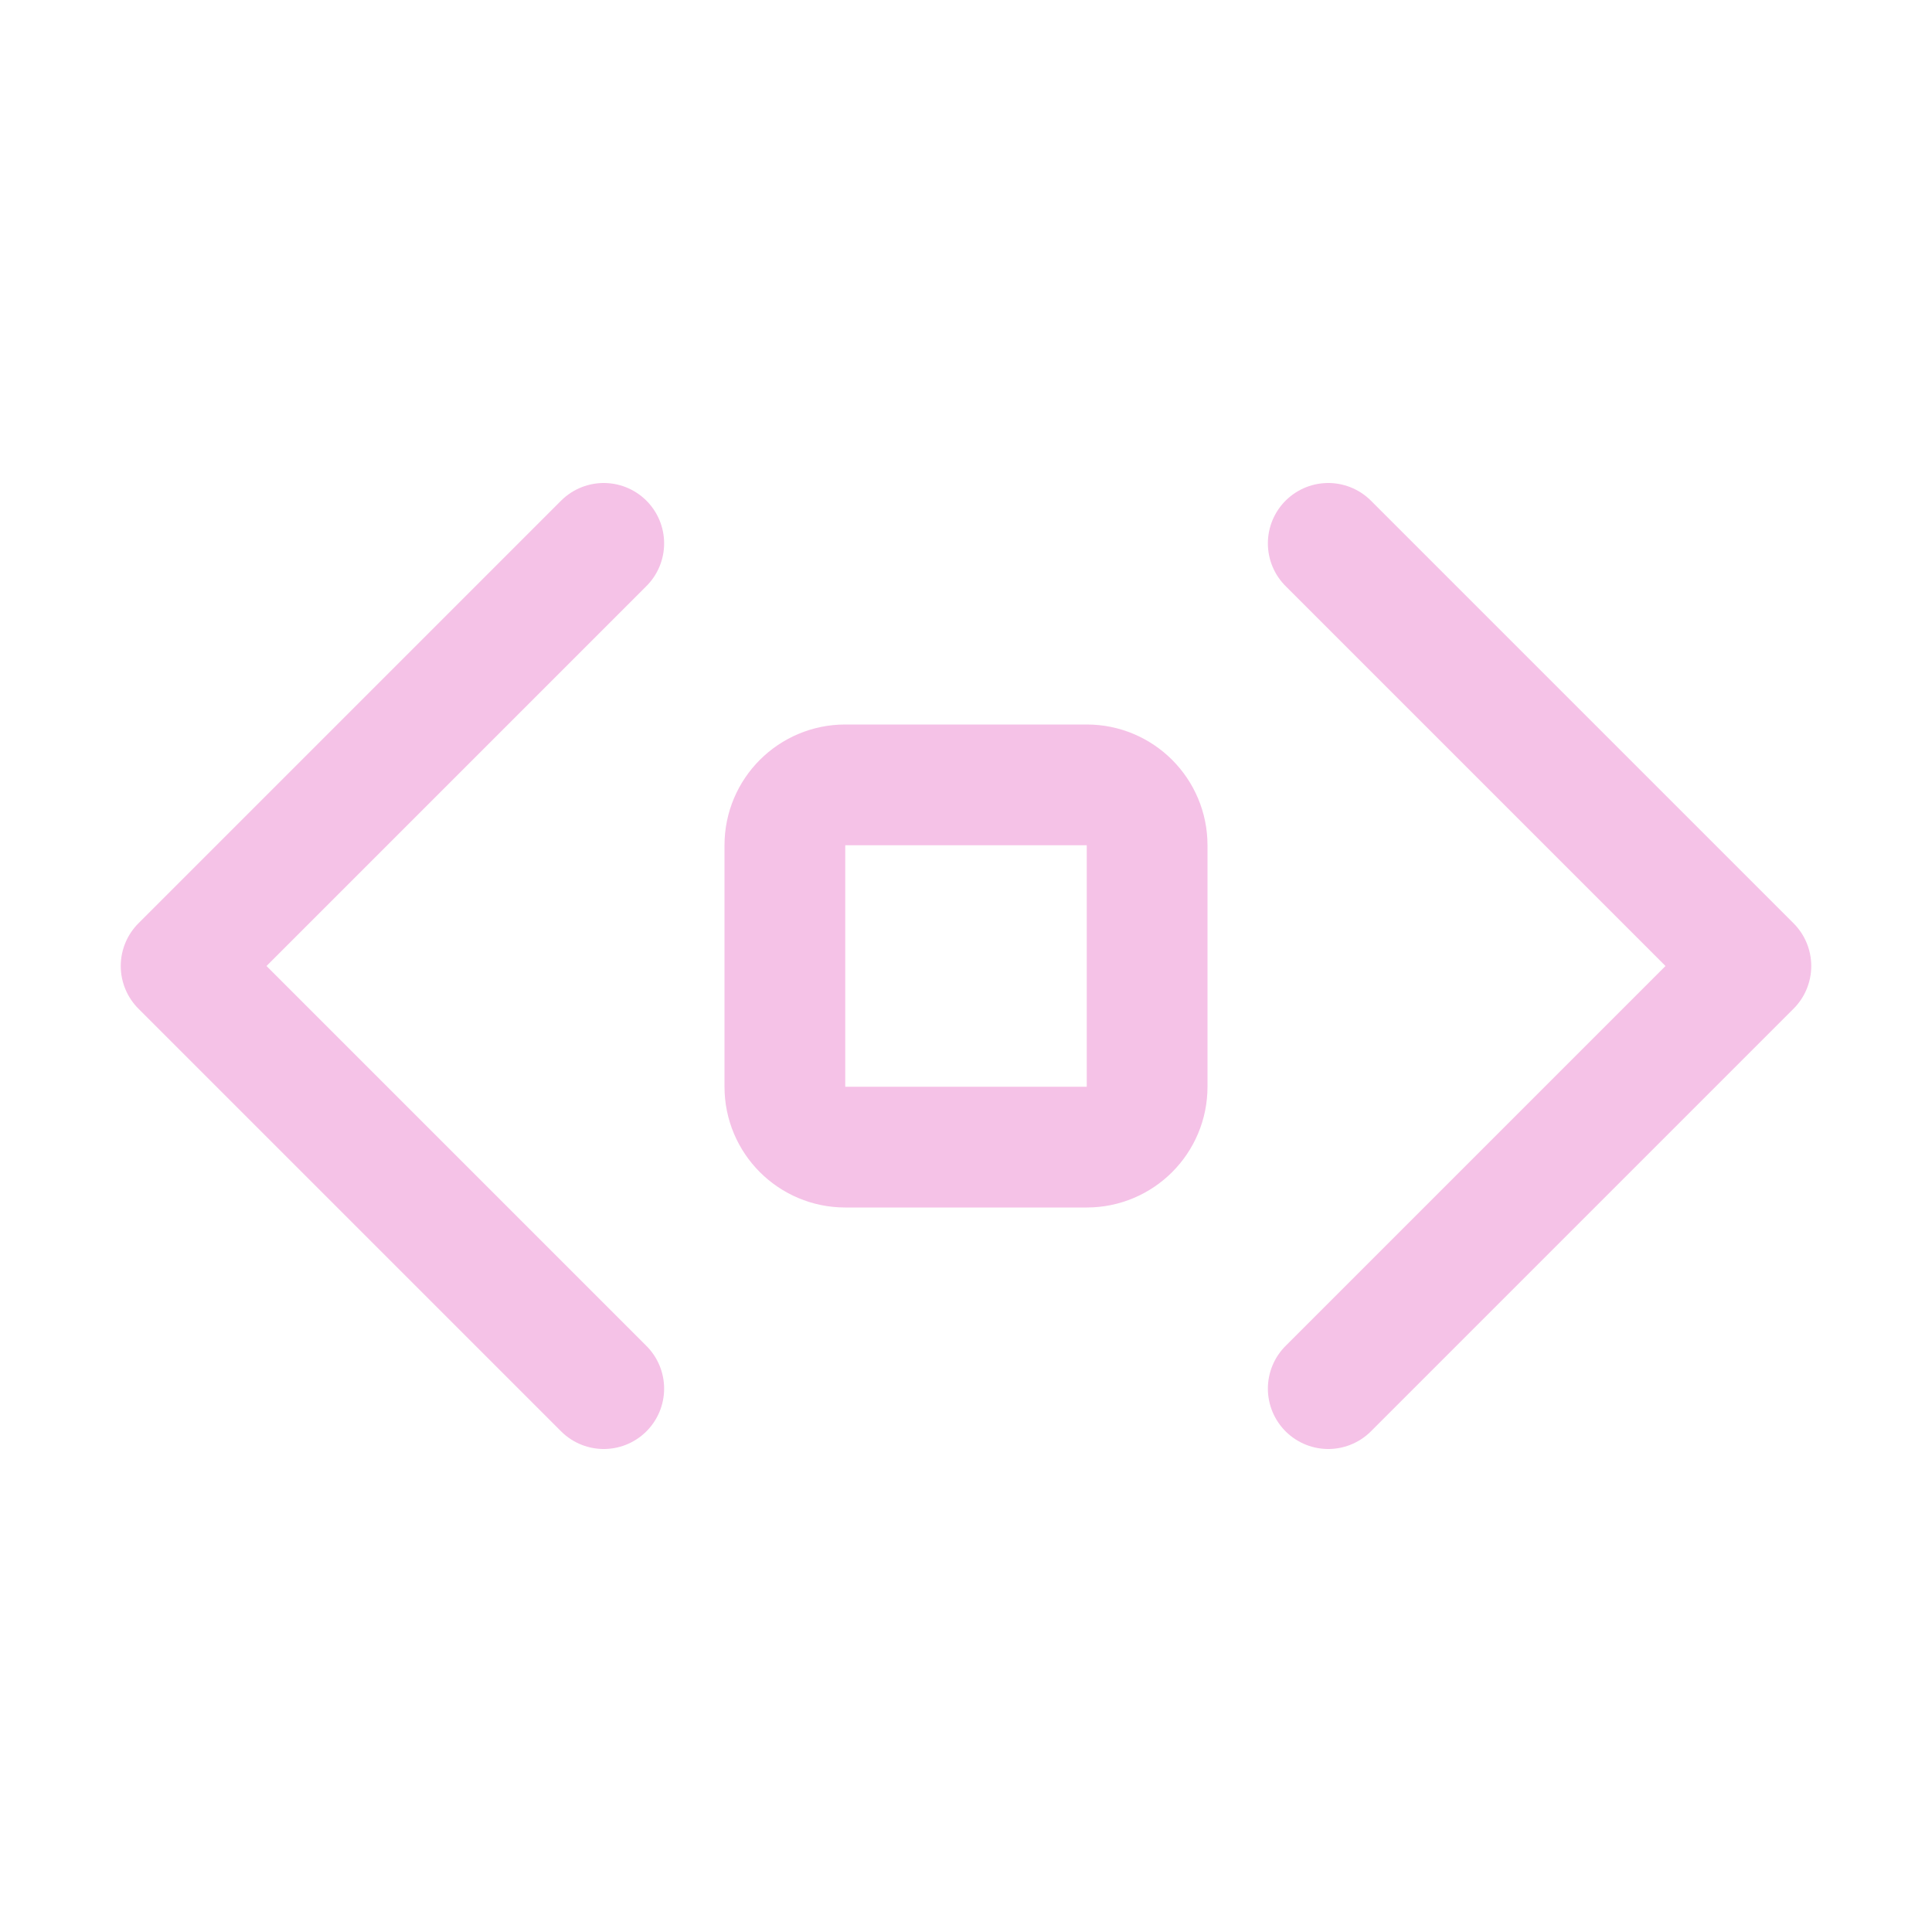
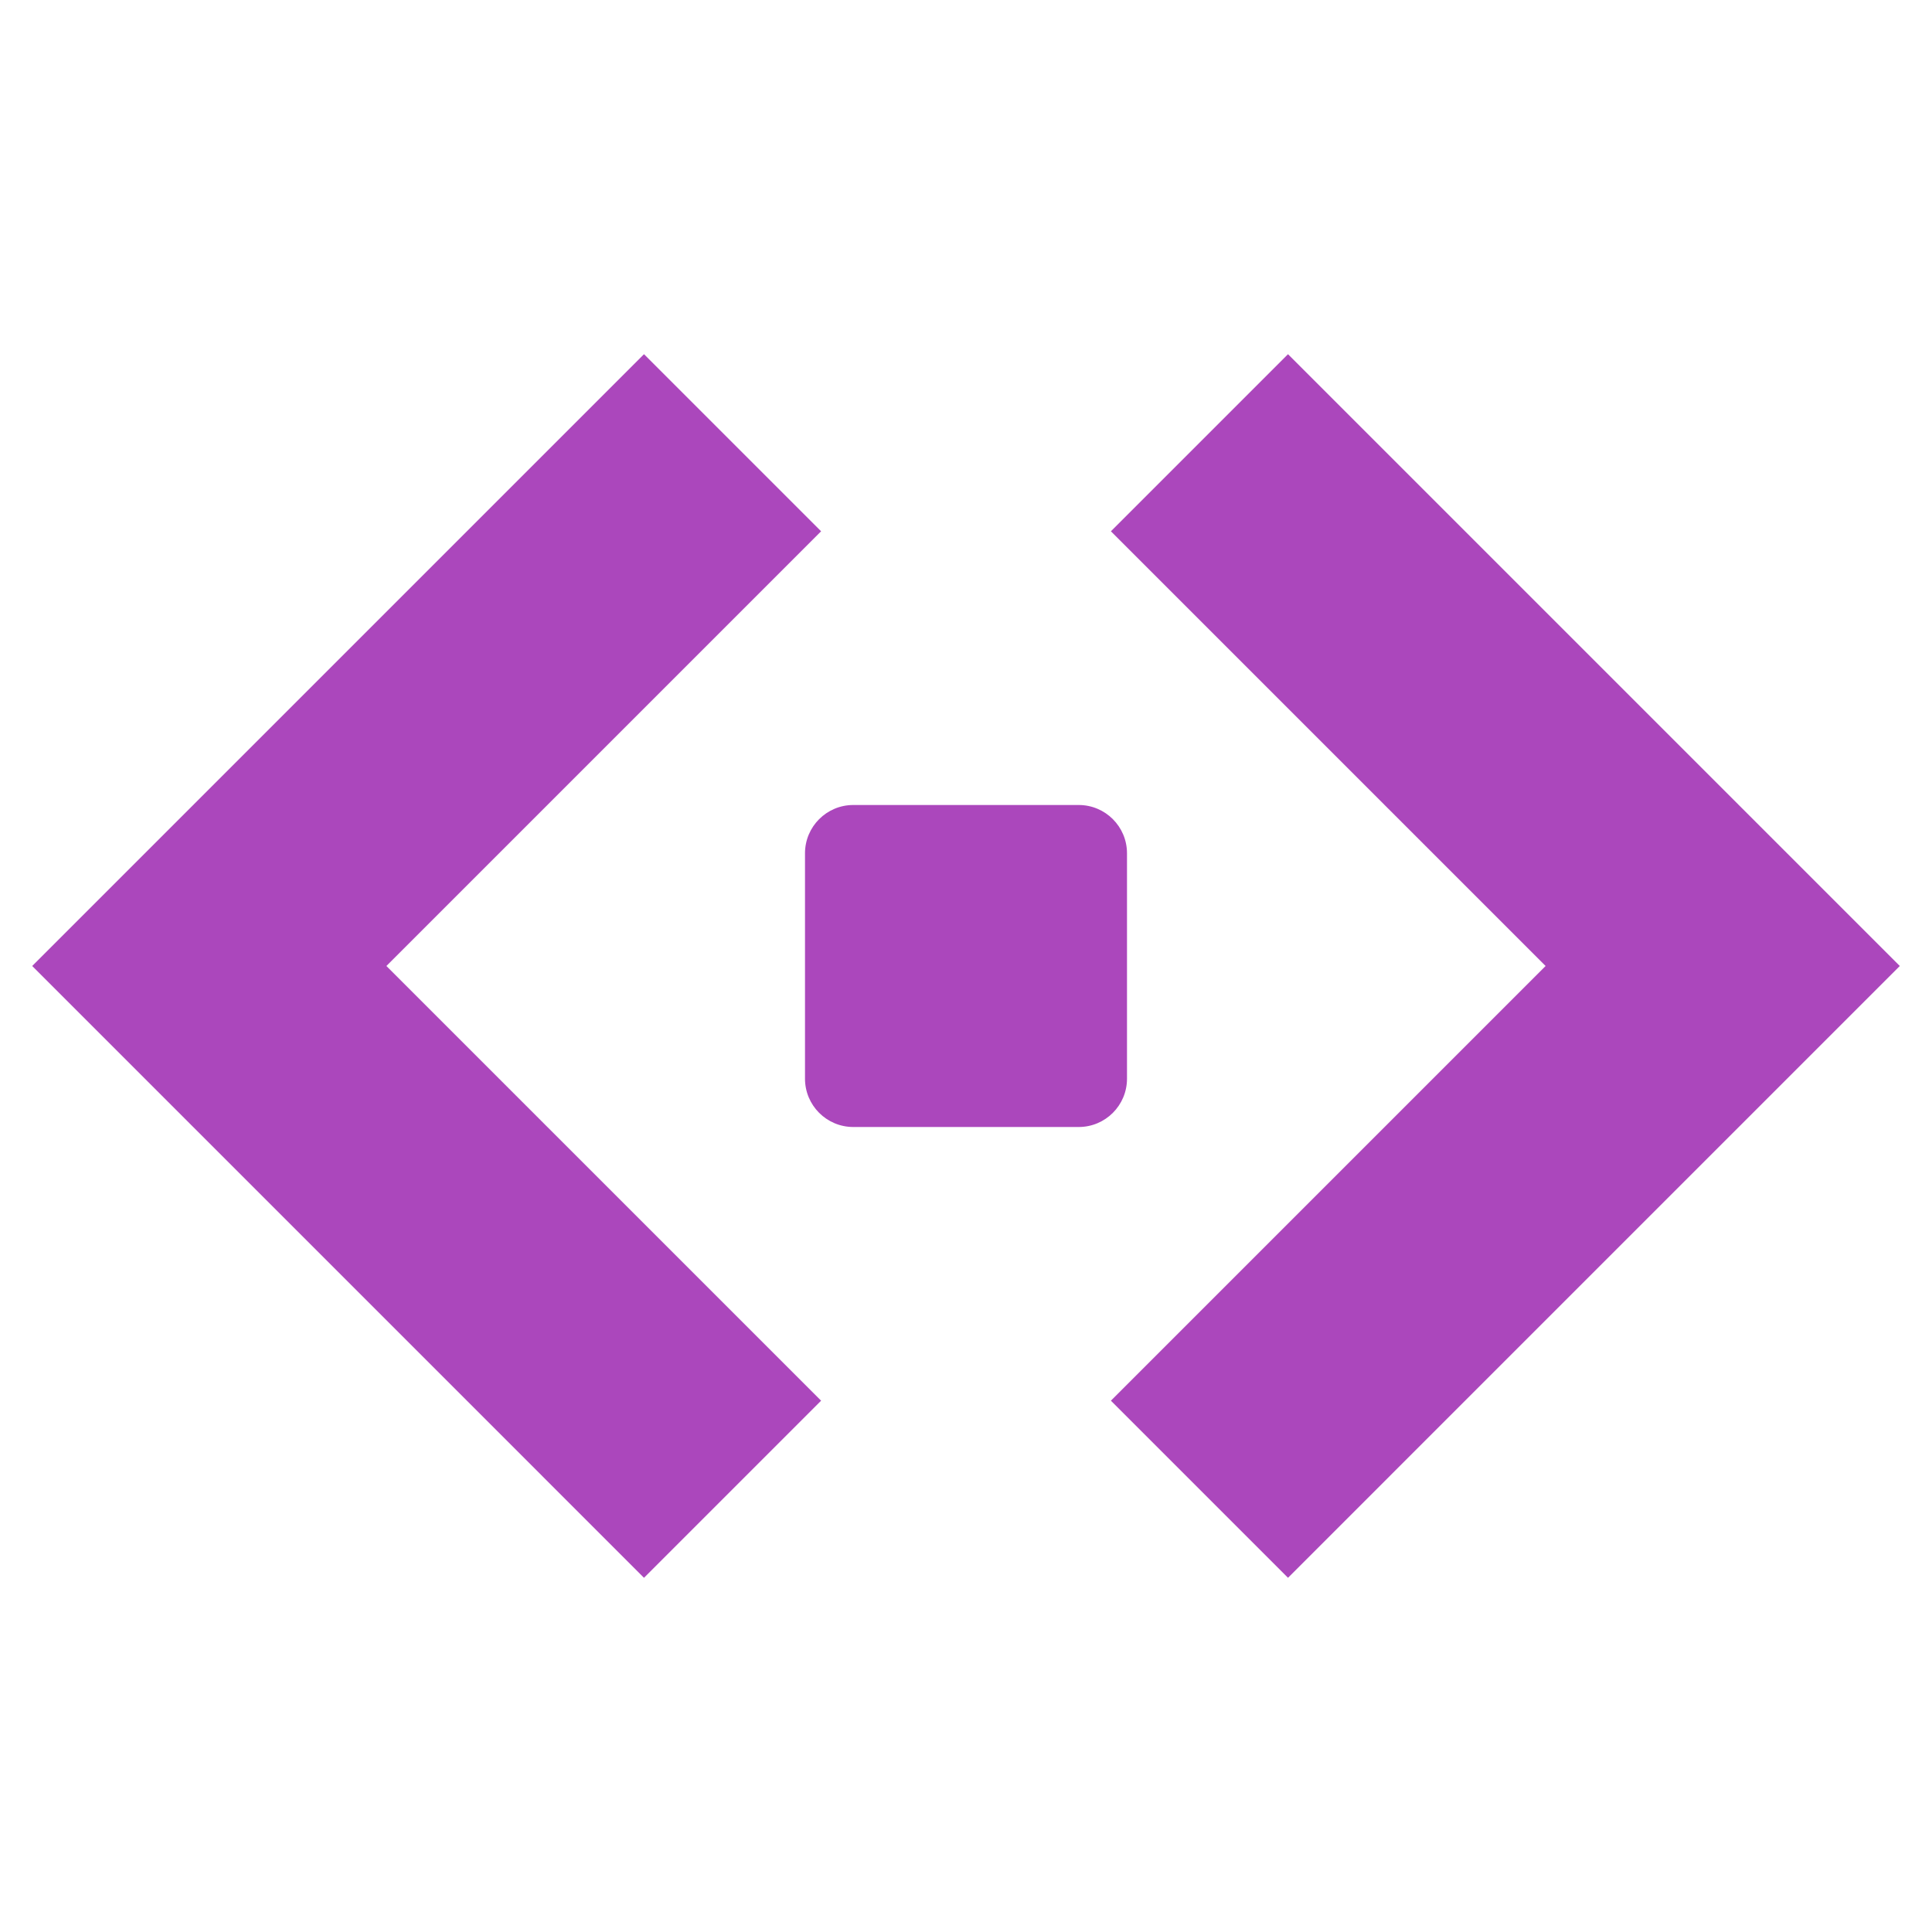
- <svg xmlns="http://www.w3.org/2000/svg" width="16" height="16" viewBox="0 0 16 16">
-   <g fill="none" stroke="#f5c2e7" stroke-linecap="round" stroke-linejoin="round">
-     <path d="M5 4.5L1.5 8L5 11.5" />
-     <path d="M11 4.5L14.5 8L11 11.5" />
-     <path d="M7 6.5h2a0.5 0.5 0 010.5 0.5v2a0.5 0.5 0 01-0.5 0.5h-2a0.5 0.5 0 01-0.5 -0.5v-2a0.5 0.5 0 010.5 -0.5Z" />
-   </g>
+ <svg xmlns="http://www.w3.org/2000/svg" width="16" height="16" viewBox="0 0 24 24">
+   <path fill="#AB47BC" d="M8 4.4L10.2 6.6L4.8 12L10.2 17.4L8 19.6L0.4 12ZM16 4.4L23.6 12L16 19.6L13.8 17.4L19.2 12L13.8 6.6ZM10.6 10H13.4A0.6 0.6 0 0 1 14 10.6V13.4A0.6 0.6 0 0 1 13.4 14H10.6A0.6 0.6 0 0 1 10 13.4V10.6A0.6 0.6 0 0 1 10.6 10Z" />
</svg>
